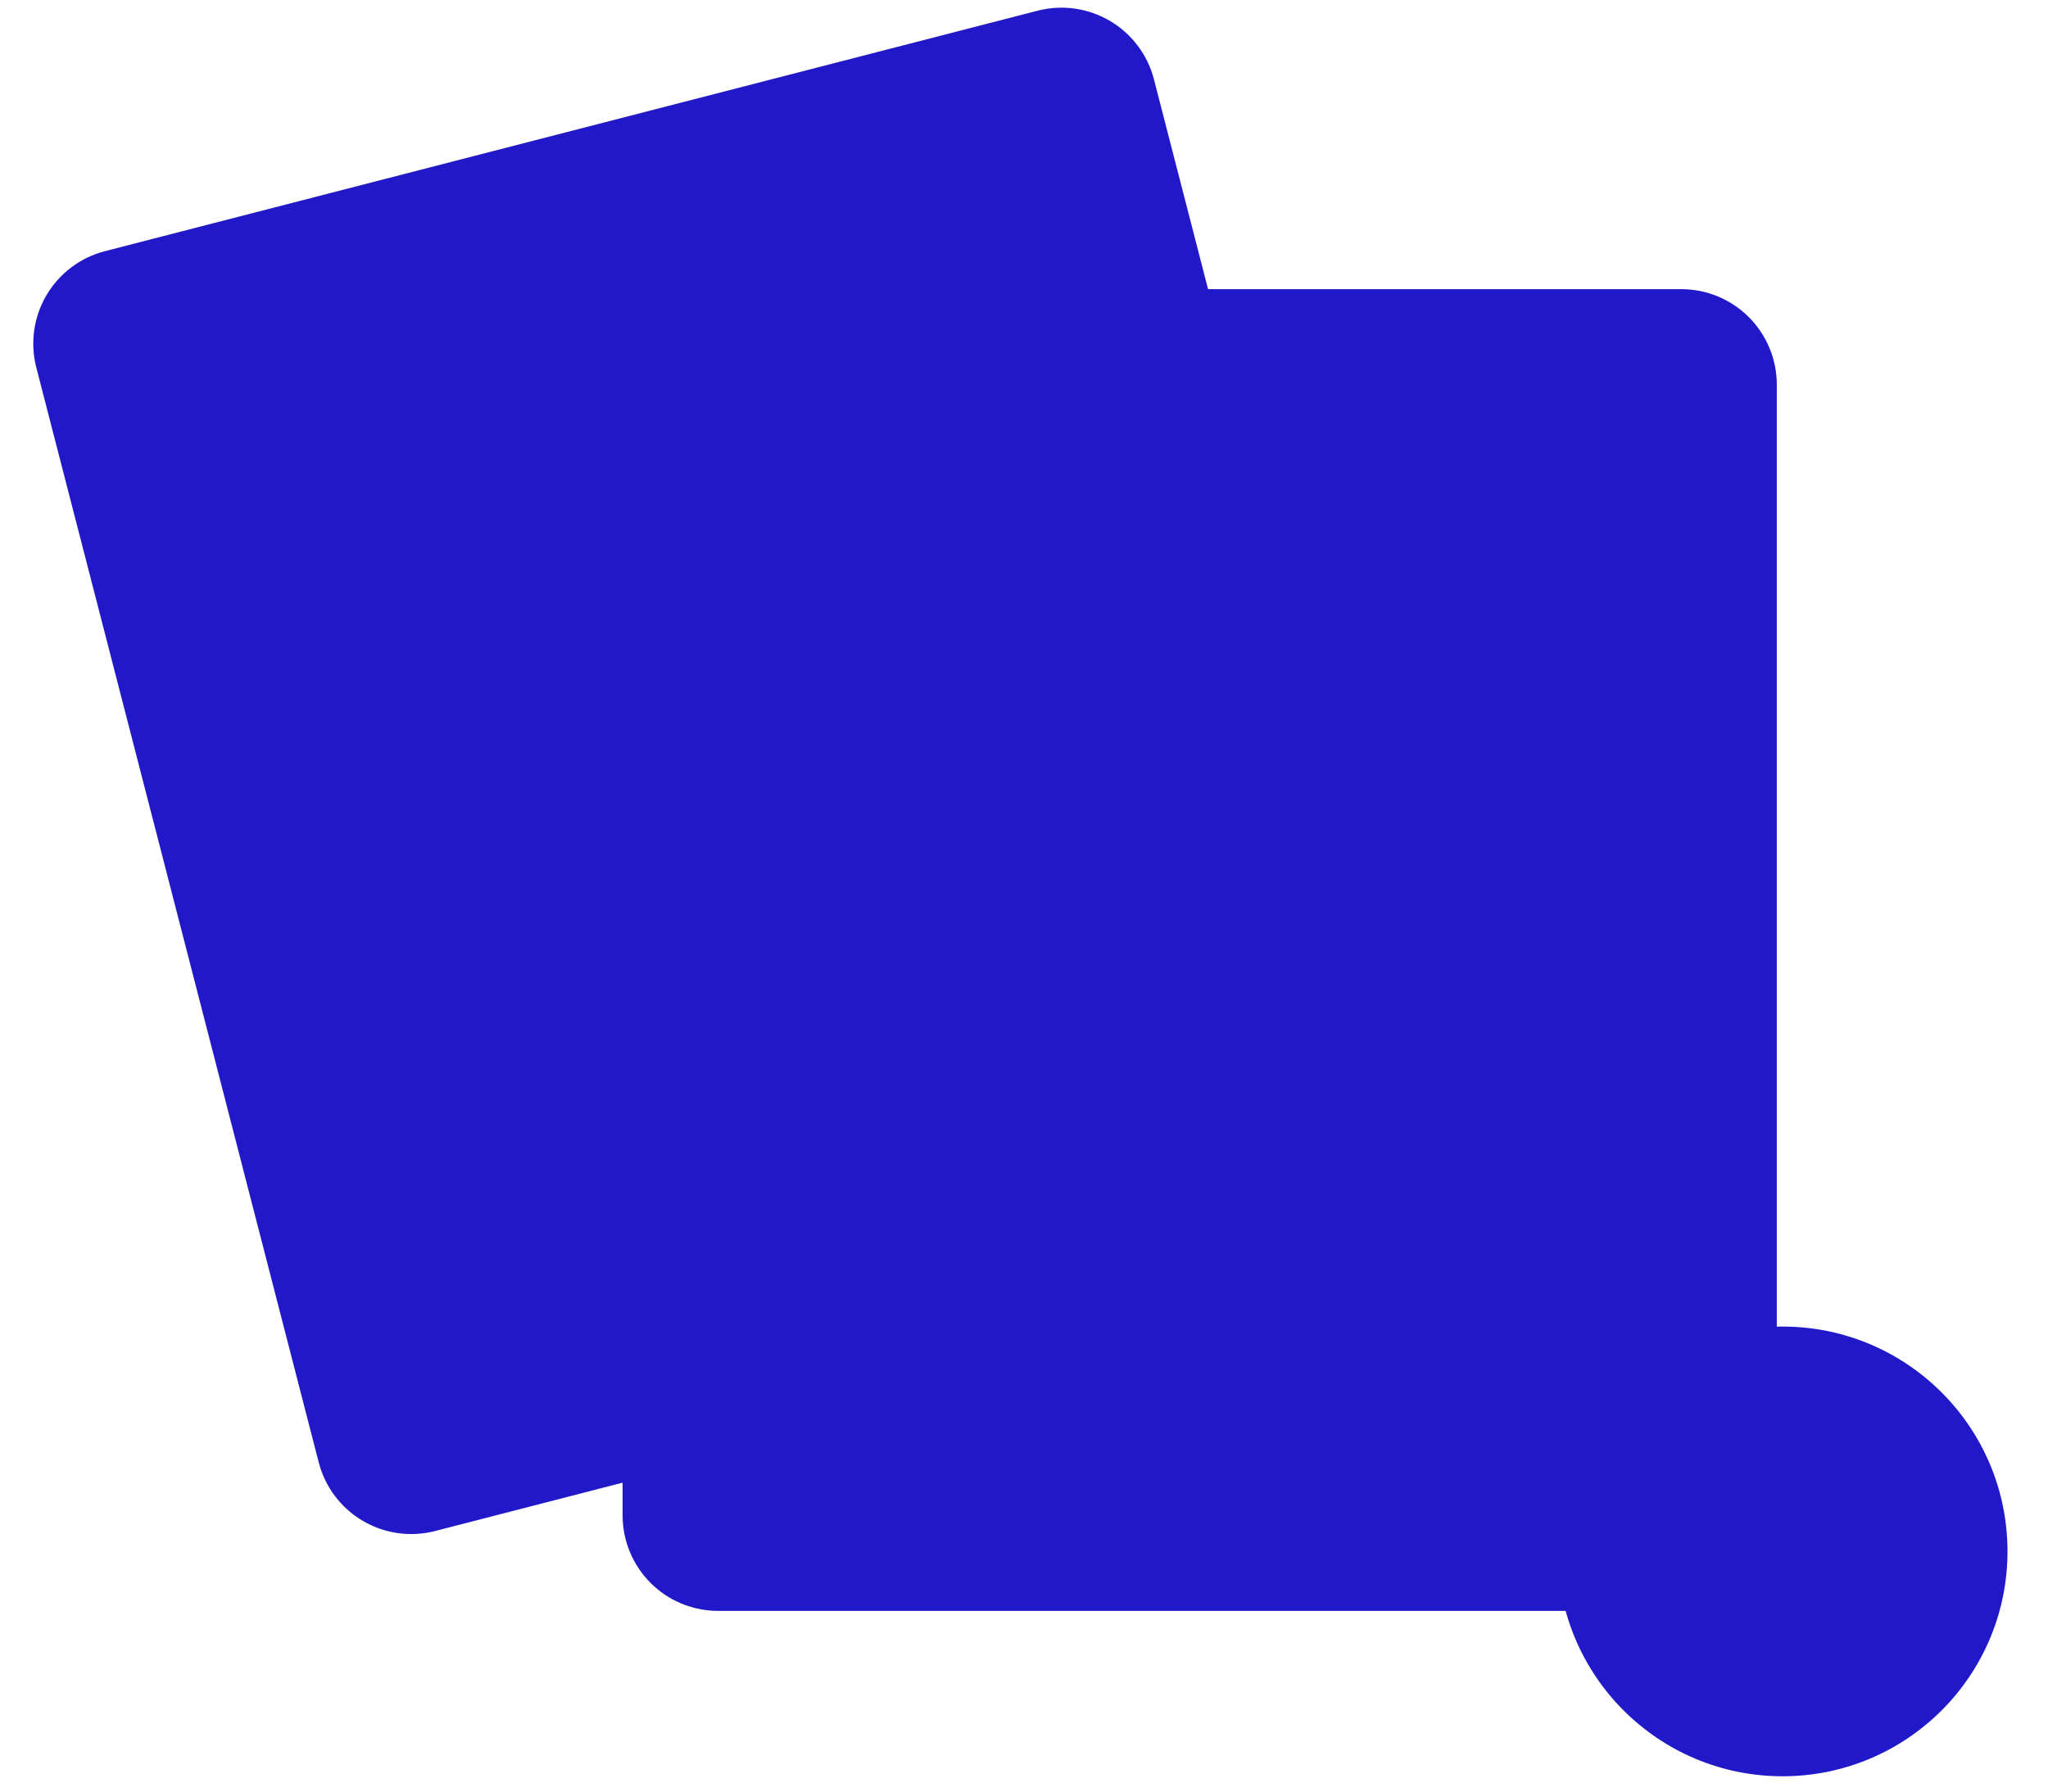
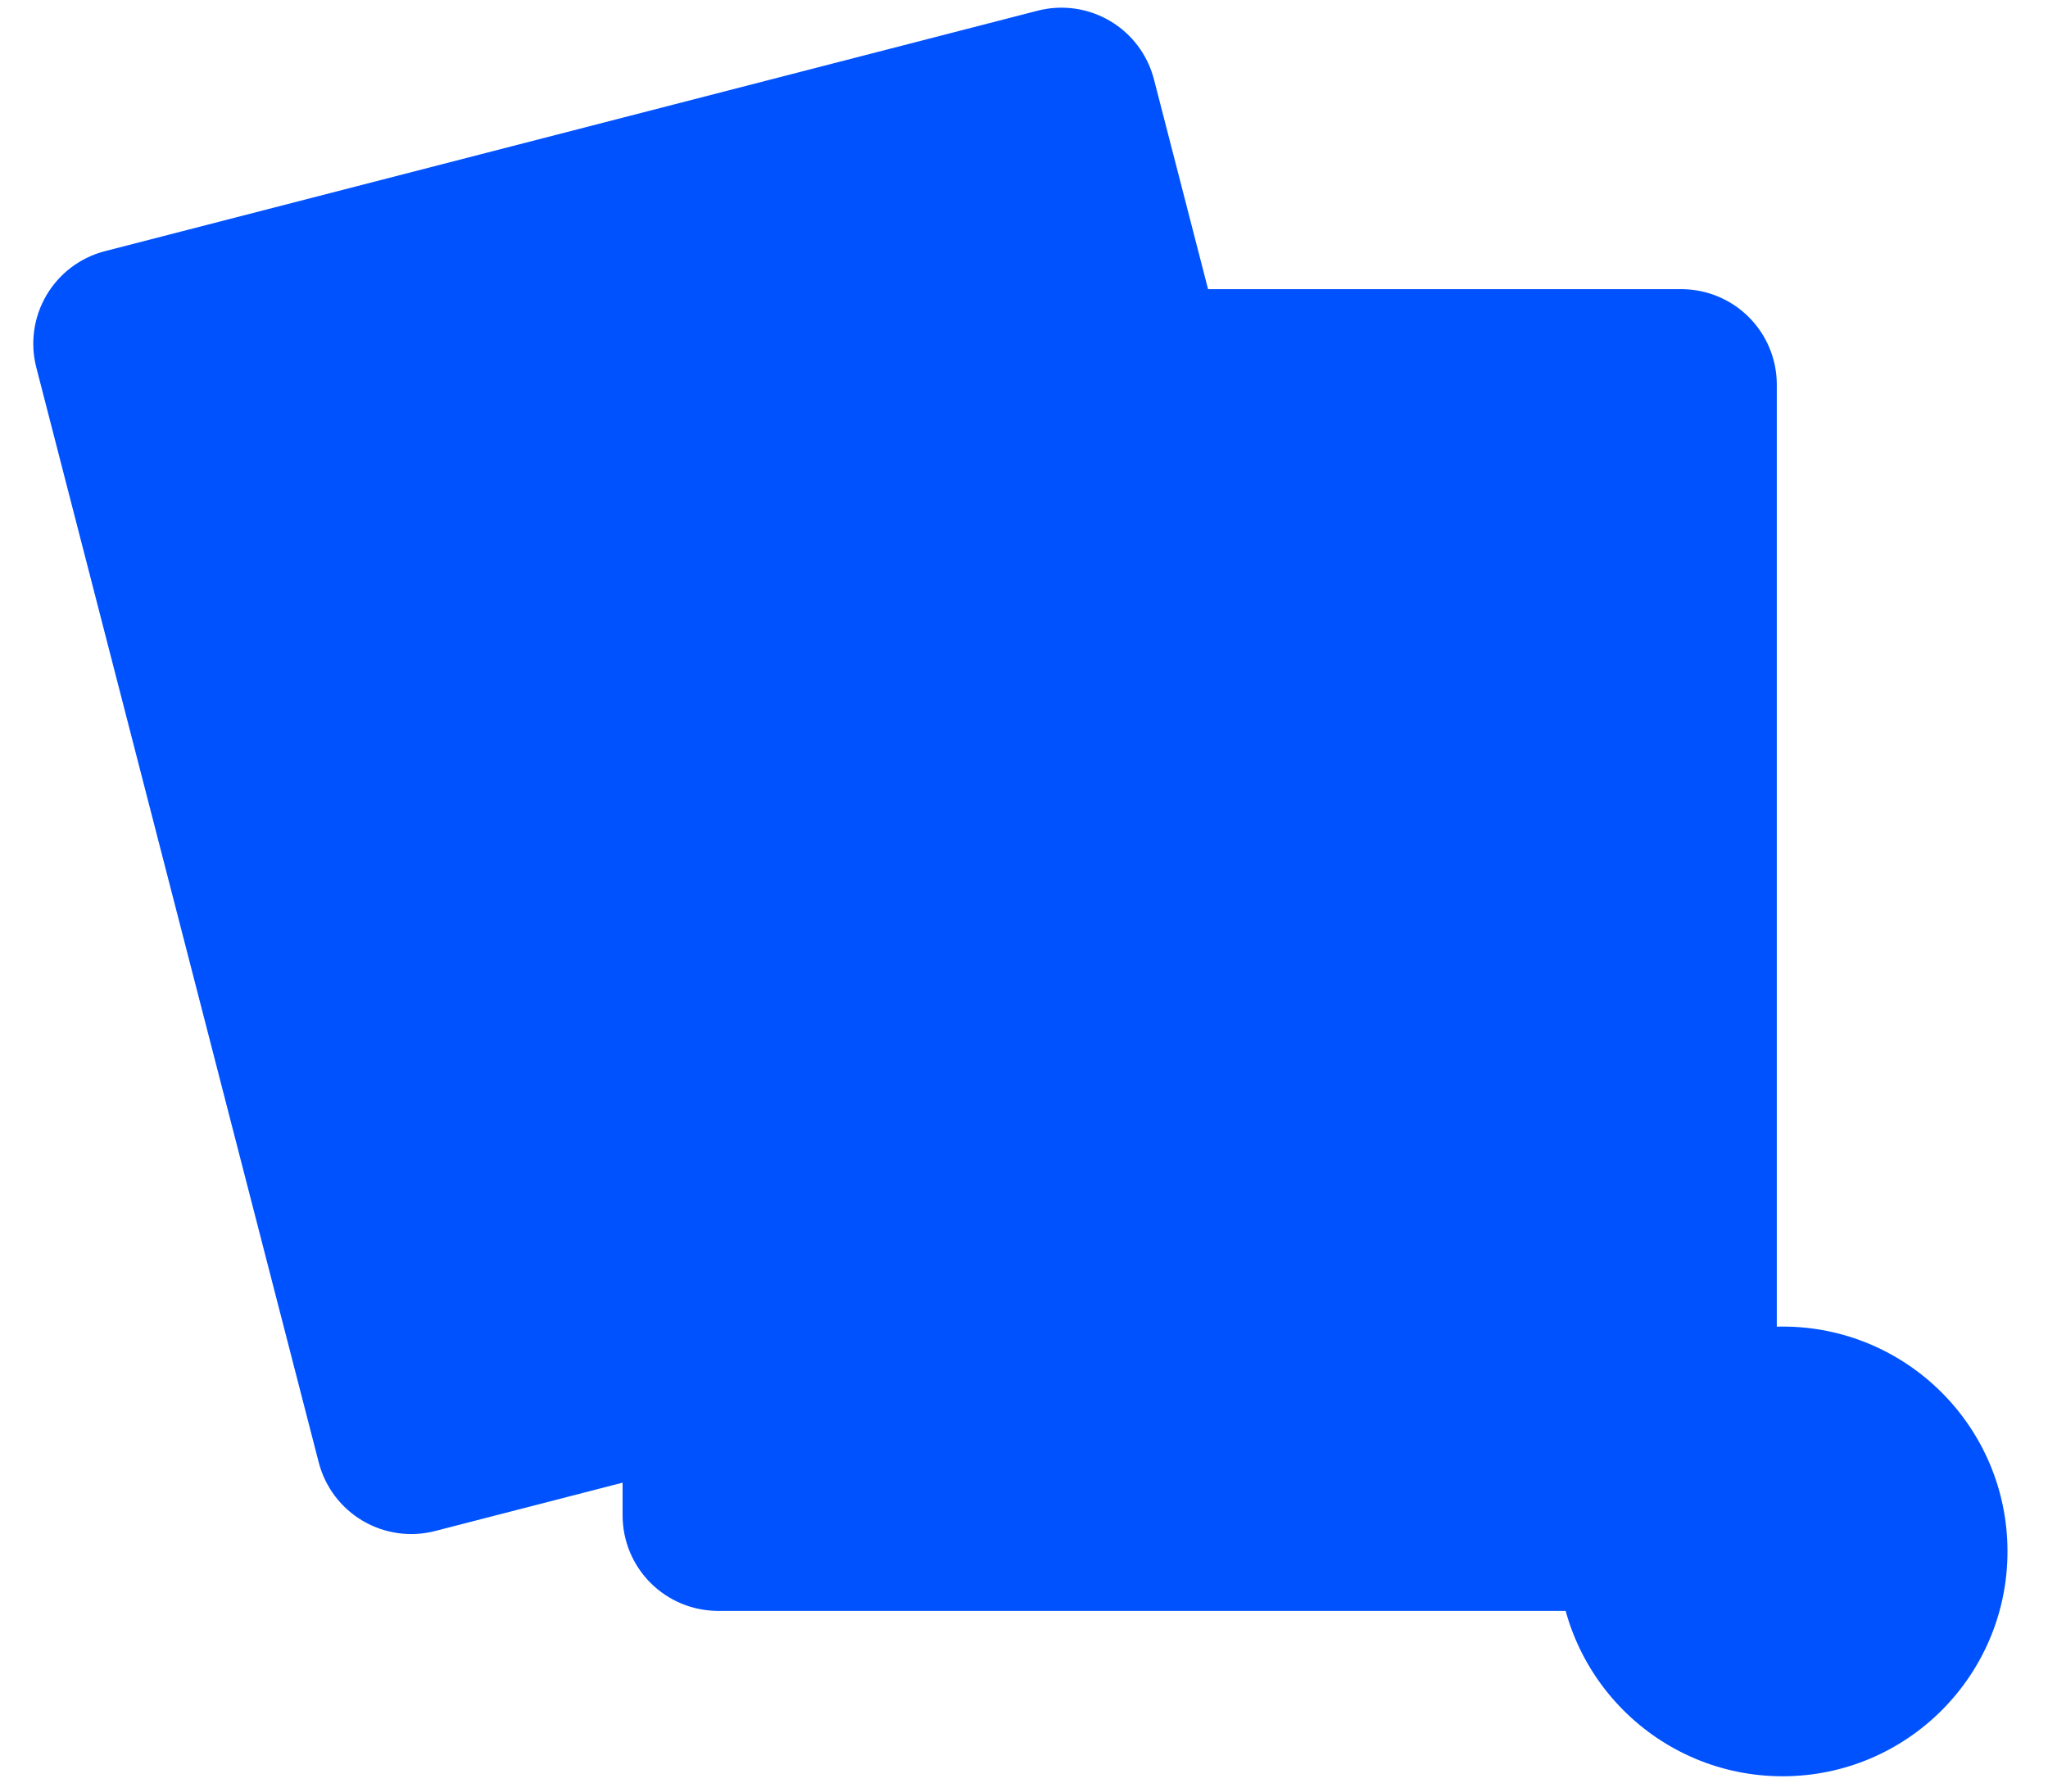
<svg xmlns="http://www.w3.org/2000/svg" width="800" height="700" viewBox="0 0 800 700" fill="none">
-   <path d="M41.206 99.111L41.203 99.112C31.895 101.524 23.923 107.529 19.037 115.811C14.151 124.093 12.749 133.975 15.14 143.288L15.141 143.291L125.482 571.168L125.482 571.17C127.894 580.479 133.899 588.45 142.181 593.336C150.463 598.222 160.345 599.624 169.659 597.233L169.661 597.232L169.727 597.216L169.727 597.215L533.992 503.279L533.993 503.279L534.059 503.262L534.06 503.261C543.369 500.85 551.34 494.844 556.226 486.562C561.112 478.28 562.514 468.399 560.123 459.085L560.122 459.083L449.781 31.205L449.781 31.203C447.369 21.895 441.364 13.923 433.082 9.037C424.8 4.151 414.919 2.75 405.605 5.14L406.102 7.077L405.603 5.141L375.463 12.913L71.344 91.339L41.206 99.111Z" fill="#2118c9" stroke="#2118c9" stroke-width="2" />
-   <path d="M383.344 145.635L199.071 193.156C197.013 193.686 194.828 193.378 192.998 192.298C191.167 191.218 189.841 189.455 189.31 187.397C188.779 185.339 189.088 183.154 190.168 181.323C191.248 179.493 193.011 178.166 195.069 177.635L379.342 130.115C381.399 129.586 383.582 129.896 385.411 130.976C387.241 132.057 388.566 133.819 389.096 135.876C389.627 137.933 389.319 140.116 388.24 141.946C387.162 143.776 385.401 145.103 383.344 145.635V145.635Z" fill="#2118c9" />
-   <path d="M422.109 163.571L205.825 219.347C203.767 219.877 201.583 219.569 199.752 218.489C197.921 217.409 196.595 215.646 196.064 213.588C195.533 211.529 195.842 209.345 196.922 207.514C198.002 205.683 199.765 204.357 201.823 203.826L418.107 148.051C420.165 147.52 422.35 147.829 424.18 148.909C426.011 149.989 427.338 151.752 427.868 153.81C428.399 155.868 428.091 158.053 427.011 159.883C425.931 161.714 424.168 163.04 422.109 163.571V163.571Z" fill="#2118c9" />
-   <path d="M413.613 263.009L229.34 310.529C228.32 310.792 227.26 310.852 226.218 310.704C225.175 310.557 224.173 310.206 223.266 309.671C222.36 309.137 221.567 308.429 220.935 307.588C220.302 306.747 219.841 305.789 219.578 304.77C219.315 303.751 219.256 302.69 219.403 301.648C219.55 300.606 219.901 299.603 220.436 298.697C220.971 297.79 221.679 296.998 222.52 296.365C223.361 295.733 224.318 295.272 225.337 295.009L409.61 247.488C410.629 247.226 411.69 247.166 412.732 247.313C413.774 247.461 414.777 247.812 415.684 248.346C416.59 248.881 417.382 249.589 418.015 250.43C418.648 251.271 419.109 252.228 419.372 253.248C419.634 254.267 419.694 255.327 419.547 256.37C419.4 257.412 419.049 258.415 418.514 259.321C417.979 260.227 417.271 261.02 416.43 261.652C415.589 262.285 414.632 262.746 413.613 263.009V263.009Z" fill="#2118c9" />
-   <path d="M452.378 280.945L236.094 336.72C235.075 336.983 234.014 337.042 232.972 336.895C231.93 336.748 230.927 336.397 230.02 335.862C229.114 335.327 228.322 334.619 227.689 333.778C227.056 332.937 226.595 331.98 226.332 330.961C226.069 329.942 226.01 328.881 226.157 327.839C226.304 326.797 226.655 325.794 227.19 324.887C227.725 323.981 228.433 323.189 229.274 322.556C230.115 321.923 231.072 321.462 232.091 321.199L448.375 265.424C450.433 264.893 452.618 265.202 454.449 266.282C456.279 267.362 457.606 269.125 458.137 271.183C458.667 273.241 458.359 275.426 457.279 277.257C456.199 279.087 454.436 280.414 452.378 280.945Z" fill="#2118c9" />
-   <path d="M443.881 380.382L259.608 427.903C257.55 428.432 255.367 428.122 253.537 427.042C251.708 425.962 250.382 424.199 249.852 422.142C249.321 420.085 249.629 417.901 250.708 416.071C251.787 414.241 253.549 412.914 255.605 412.382L439.878 364.862C441.937 364.331 444.121 364.64 445.952 365.72C447.783 366.8 449.109 368.563 449.64 370.621C450.171 372.679 449.862 374.864 448.782 376.694C447.702 378.525 445.939 379.852 443.881 380.382Z" fill="#2118c9" />
-   <path d="M482.646 398.318L266.362 454.093C265.342 454.357 264.281 454.418 263.238 454.271C262.195 454.124 261.192 453.774 260.285 453.239C259.377 452.704 258.584 451.996 257.951 451.155C257.318 450.314 256.856 449.356 256.594 448.336C256.331 447.316 256.271 446.255 256.419 445.212C256.566 444.17 256.918 443.166 257.453 442.26C257.989 441.353 258.698 440.561 259.539 439.928C260.381 439.295 261.34 438.835 262.359 438.573L478.643 382.798C480.702 382.267 482.886 382.575 484.717 383.655C486.548 384.736 487.874 386.498 488.405 388.557C488.936 390.615 488.627 392.799 487.547 394.63C486.467 396.461 484.704 397.787 482.646 398.318V398.318Z" fill="#2118c9" />
-   <path d="M167.613 241.881L102.401 258.698C101.414 258.951 100.367 258.803 99.49 258.285C98.612 257.767 97.976 256.923 97.72 255.936L82.751 197.888C82.497 196.901 82.646 195.854 83.164 194.977C83.681 194.099 84.526 193.463 85.512 193.208L150.725 176.391C151.711 176.137 152.758 176.286 153.636 176.803C154.513 177.321 155.15 178.166 155.405 179.152L170.375 237.2C170.628 238.187 170.48 239.234 169.962 240.112C169.444 240.989 168.599 241.625 167.613 241.881V241.881Z" fill="#2118c9" />
-   <path d="M197.881 359.254L132.669 376.071C131.682 376.325 130.635 376.176 129.758 375.659C128.88 375.141 128.244 374.296 127.988 373.31L113.019 315.262C112.765 314.275 112.914 313.228 113.432 312.35C113.949 311.473 114.794 310.837 115.78 310.581L180.993 293.764C181.98 293.511 183.027 293.659 183.904 294.177C184.781 294.695 185.418 295.539 185.673 296.526L200.643 354.574C200.896 355.561 200.748 356.608 200.23 357.485C199.712 358.363 198.868 358.999 197.881 359.254V359.254Z" fill="#2118c9" />
-   <path d="M228.15 476.628L162.937 493.445C161.95 493.698 160.903 493.55 160.026 493.032C159.148 492.514 158.512 491.67 158.257 490.683L143.287 432.635C143.034 431.648 143.182 430.601 143.7 429.724C144.218 428.846 145.062 428.21 146.049 427.954L211.261 411.137C212.248 410.884 213.295 411.033 214.172 411.55C215.05 412.068 215.686 412.913 215.942 413.899L230.911 471.947C231.164 472.934 231.016 473.981 230.498 474.858C229.981 475.736 229.136 476.372 228.15 476.628V476.628Z" fill="#2118c9" />
-   <path d="M280.472 113.978L280.47 113.978C270.854 113.989 261.636 117.813 254.836 124.613C248.037 131.412 244.212 140.631 244.201 150.247V150.249L244.201 592.125L244.201 592.127C244.212 601.743 248.037 610.962 254.836 617.761C261.636 624.56 270.854 628.385 280.47 628.396H280.472H656.791H656.794C666.409 628.385 675.628 624.56 682.427 617.761C689.227 610.961 693.051 601.743 693.062 592.127V592.125V150.249V150.247C693.051 140.631 689.227 131.412 682.427 124.613C675.628 117.814 666.409 113.989 656.794 113.978L656.791 115.978V113.978L280.472 113.978Z" fill="#2118c9" stroke="#2118c9" stroke-width="2" />
-   <path d="M696.326 694.012C744.844 694.012 784.176 654.68 784.176 606.162C784.176 557.643 744.844 518.311 696.326 518.311C647.808 518.311 608.476 557.643 608.476 606.162C608.476 654.68 647.808 694.012 696.326 694.012Z" fill="#2118c9" />
-   <path d="M738.341 594.703H707.784V564.146C707.784 561.107 706.577 558.193 704.428 556.044C702.279 553.895 699.365 552.688 696.326 552.688C693.287 552.688 690.372 553.895 688.223 556.044C686.074 558.193 684.867 561.107 684.867 564.146V594.703H654.31C651.271 594.703 648.357 595.91 646.208 598.059C644.059 600.208 642.852 603.123 642.852 606.162C642.852 609.201 644.059 612.115 646.208 614.264C648.357 616.413 651.271 617.62 654.31 617.62H684.867V648.177C684.867 651.216 686.074 654.131 688.223 656.28C690.372 658.429 693.287 659.636 696.326 659.636C699.365 659.636 702.279 658.429 704.428 656.28C706.577 654.131 707.784 651.216 707.784 648.177V617.62H738.341C741.38 617.62 744.295 616.413 746.444 614.264C748.593 612.115 749.8 609.201 749.8 606.162C749.8 603.123 748.593 600.208 746.444 598.059C744.295 595.91 741.38 594.703 738.341 594.703V594.703Z" fill="#2118c9" />
-   <path d="M600.155 358.788H409.853C408.8 358.789 407.757 358.582 406.784 358.18C405.81 357.778 404.926 357.188 404.181 356.443C403.435 355.699 402.844 354.815 402.441 353.842C402.038 352.869 401.83 351.827 401.83 350.773C401.83 349.72 402.038 348.677 402.441 347.704C402.844 346.732 403.435 345.848 404.181 345.103C404.926 344.359 405.81 343.769 406.784 343.367C407.757 342.965 408.8 342.758 409.853 342.759H600.155C602.279 342.762 604.315 343.607 605.816 345.11C607.317 346.612 608.16 348.649 608.16 350.773C608.16 352.897 607.317 354.934 605.816 356.437C604.315 357.94 602.279 358.785 600.155 358.788V358.788Z" fill="#2118c9" />
-   <path d="M633.213 385.835H409.853C408.8 385.836 407.757 385.63 406.784 385.228C405.81 384.825 404.926 384.235 404.181 383.491C403.435 382.747 402.844 381.863 402.441 380.89C402.038 379.917 401.83 378.874 401.83 377.821C401.83 376.768 402.038 375.725 402.441 374.752C402.844 373.779 403.435 372.895 404.181 372.151C404.926 371.407 405.81 370.817 406.784 370.414C407.757 370.012 408.8 369.806 409.853 369.807H633.213C635.339 369.807 637.377 370.651 638.88 372.154C640.383 373.657 641.227 375.696 641.227 377.821C641.227 379.946 640.383 381.985 638.88 383.488C637.377 384.991 635.339 385.835 633.213 385.835Z" fill="#2118c9" />
-   <path d="M600.155 480.001H409.853C408.8 480.002 407.757 479.796 406.784 479.394C405.81 478.991 404.926 478.401 404.181 477.657C403.435 476.913 402.844 476.029 402.441 475.056C402.038 474.083 401.83 473.04 401.83 471.987C401.83 470.934 402.038 469.891 402.441 468.918C402.844 467.945 403.435 467.061 404.181 466.317C404.926 465.573 405.81 464.983 406.784 464.58C407.757 464.178 408.8 463.972 409.853 463.973H600.155C602.28 463.973 604.319 464.817 605.822 466.32C607.325 467.823 608.169 469.862 608.169 471.987C608.169 474.112 607.325 476.151 605.822 477.654C604.319 479.157 602.28 480.001 600.155 480.001V480.001Z" fill="#2118c9" />
-   <path d="M633.213 507.049H409.853C408.8 507.05 407.757 506.844 406.784 506.441C405.81 506.039 404.926 505.449 404.181 504.705C403.435 503.96 402.844 503.076 402.441 502.104C402.038 501.131 401.83 500.088 401.83 499.035C401.83 497.981 402.038 496.939 402.441 495.966C402.844 494.993 403.435 494.109 404.181 493.365C404.926 492.62 405.81 492.03 406.784 491.628C407.757 491.226 408.8 491.019 409.853 491.021H633.213C634.266 491.019 635.309 491.226 636.283 491.628C637.256 492.03 638.141 492.62 638.886 493.365C639.631 494.109 640.222 494.993 640.625 495.966C641.029 496.939 641.236 497.981 641.236 499.035C641.236 500.088 641.029 501.131 640.625 502.104C640.222 503.076 639.631 503.96 638.886 504.705C638.141 505.449 637.256 506.039 636.283 506.441C635.309 506.844 634.266 507.05 633.213 507.049Z" fill="#2118c9" />
-   <path d="M367.225 398.114H299.879C298.86 398.113 297.883 397.707 297.163 396.987C296.442 396.267 296.037 395.29 296.036 394.271V334.324C296.037 333.305 296.442 332.328 297.163 331.608C297.883 330.887 298.86 330.482 299.879 330.481H367.225C368.243 330.482 369.22 330.887 369.941 331.608C370.661 332.328 371.066 333.305 371.067 334.324V394.271C371.066 395.29 370.661 396.267 369.941 396.987C369.22 397.707 368.243 398.113 367.225 398.114V398.114Z" fill="#2118c9" />
-   <path d="M367.225 519.327H299.879C298.86 519.326 297.883 518.921 297.163 518.2C296.442 517.48 296.037 516.503 296.036 515.484V455.537C296.037 454.518 296.442 453.542 297.163 452.821C297.883 452.101 298.86 451.695 299.879 451.694H367.225C368.243 451.695 369.22 452.101 369.941 452.821C370.661 453.542 371.066 454.518 371.067 455.537V515.484C371.066 516.503 370.661 517.48 369.941 518.2C369.22 518.921 368.243 519.326 367.225 519.327V519.327Z" fill="#2118c9" />
-   <path d="M600.366 223.853H460.064C457.939 223.853 455.901 223.009 454.398 221.506C452.895 220.003 452.05 217.965 452.05 215.839C452.05 213.714 452.895 211.675 454.398 210.172C455.901 208.669 457.939 207.825 460.064 207.825H600.366C602.492 207.825 604.53 208.669 606.033 210.172C607.536 211.675 608.38 213.714 608.38 215.839C608.38 217.965 607.536 220.003 606.033 221.506C604.53 223.009 602.492 223.853 600.366 223.853Z" fill="#2118c9" />
-   <path d="M633.424 250.901H460.064C459.012 250.901 457.97 250.693 456.998 250.291C456.025 249.888 455.142 249.298 454.398 248.553C453.653 247.809 453.063 246.926 452.66 245.954C452.258 244.981 452.05 243.939 452.05 242.887C452.05 241.834 452.258 240.792 452.66 239.82C453.063 238.847 453.653 237.964 454.398 237.22C455.142 236.476 456.025 235.885 456.998 235.483C457.97 235.08 459.012 234.873 460.064 234.873H633.424C635.55 234.873 637.588 235.717 639.091 237.22C640.594 238.723 641.438 240.761 641.438 242.887C641.438 245.012 640.594 247.051 639.091 248.553C637.588 250.056 635.55 250.901 633.424 250.901V250.901Z" fill="#2118c9" />
-   <path d="M429.013 283.679H299.667C298.649 283.678 297.672 283.273 296.951 282.552C296.231 281.832 295.826 280.855 295.825 279.836V178.889C295.826 177.87 296.231 176.894 296.951 176.173C297.672 175.453 298.649 175.048 299.667 175.046H429.013C430.032 175.048 431.009 175.453 431.729 176.173C432.45 176.894 432.855 177.87 432.856 178.889V279.836C432.855 280.855 432.45 281.832 431.729 282.552C431.009 283.273 430.032 283.678 429.013 283.679V283.679Z" fill="#2118c9" />
+   <path d="M41.206 99.111L41.203 99.112C31.895 101.524 23.923 107.529 19.037 115.811C14.151 124.093 12.749 133.975 15.14 143.288L15.141 143.291L125.482 571.168L125.482 571.17C127.894 580.479 133.899 588.45 142.181 593.336C150.463 598.222 160.345 599.624 169.659 597.233L169.661 597.232L169.727 597.216L169.727 597.215L533.992 503.279L533.993 503.279L534.059 503.262L534.06 503.261C543.369 500.85 551.34 494.844 556.226 486.562C561.112 478.28 562.514 468.399 560.123 459.085L560.122 459.083L449.781 31.205L449.781 31.203C447.369 21.895 441.364 13.923 433.082 9.037C424.8 4.151 414.919 2.75 405.605 5.14L406.102 7.077L405.603 5.141L375.463 12.913L71.344 91.339L41.206 99.111Z" fill="#0052ff" stroke="#0052ff" stroke-width="2" />
+   <path d="M383.344 145.635L199.071 193.156C197.013 193.686 194.828 193.378 192.998 192.298C191.167 191.218 189.841 189.455 189.31 187.397C188.779 185.339 189.088 183.154 190.168 181.323C191.248 179.493 193.011 178.166 195.069 177.635L379.342 130.115C381.399 129.586 383.582 129.896 385.411 130.976C387.241 132.057 388.566 133.819 389.096 135.876C389.627 137.933 389.319 140.116 388.24 141.946C387.162 143.776 385.401 145.103 383.344 145.635V145.635Z" fill="#0052ff" />
+   <path d="M422.109 163.571L205.825 219.347C203.767 219.877 201.583 219.569 199.752 218.489C197.921 217.409 196.595 215.646 196.064 213.588C195.533 211.529 195.842 209.345 196.922 207.514C198.002 205.683 199.765 204.357 201.823 203.826L418.107 148.051C420.165 147.52 422.35 147.829 424.18 148.909C426.011 149.989 427.338 151.752 427.868 153.81C428.399 155.868 428.091 158.053 427.011 159.883C425.931 161.714 424.168 163.04 422.109 163.571V163.571Z" fill="#0052ff" />
+   <path d="M413.613 263.009L229.34 310.529C228.32 310.792 227.26 310.852 226.218 310.704C225.175 310.557 224.173 310.206 223.266 309.671C222.36 309.137 221.567 308.429 220.935 307.588C220.302 306.747 219.841 305.789 219.578 304.77C219.315 303.751 219.256 302.69 219.403 301.648C219.55 300.606 219.901 299.603 220.436 298.697C220.971 297.79 221.679 296.998 222.52 296.365C223.361 295.733 224.318 295.272 225.337 295.009L409.61 247.488C410.629 247.226 411.69 247.166 412.732 247.313C413.774 247.461 414.777 247.812 415.684 248.346C416.59 248.881 417.382 249.589 418.015 250.43C418.648 251.271 419.109 252.228 419.372 253.248C419.634 254.267 419.694 255.327 419.547 256.37C419.4 257.412 419.049 258.415 418.514 259.321C417.979 260.227 417.271 261.02 416.43 261.652C415.589 262.285 414.632 262.746 413.613 263.009V263.009Z" fill="#0052ff" />
+   <path d="M452.378 280.945L236.094 336.72C235.075 336.983 234.014 337.042 232.972 336.895C231.93 336.748 230.927 336.397 230.02 335.862C229.114 335.327 228.322 334.619 227.689 333.778C227.056 332.937 226.595 331.98 226.332 330.961C226.069 329.942 226.01 328.881 226.157 327.839C226.304 326.797 226.655 325.794 227.19 324.887C227.725 323.981 228.433 323.189 229.274 322.556C230.115 321.923 231.072 321.462 232.091 321.199L448.375 265.424C450.433 264.893 452.618 265.202 454.449 266.282C456.279 267.362 457.606 269.125 458.137 271.183C458.667 273.241 458.359 275.426 457.279 277.257C456.199 279.087 454.436 280.414 452.378 280.945Z" fill="#0052ff" />
+   <path d="M443.881 380.382L259.608 427.903C257.55 428.432 255.367 428.122 253.537 427.042C251.708 425.962 250.382 424.199 249.852 422.142C249.321 420.085 249.629 417.901 250.708 416.071C251.787 414.241 253.549 412.914 255.605 412.382L439.878 364.862C441.937 364.331 444.121 364.64 445.952 365.72C447.783 366.8 449.109 368.563 449.64 370.621C450.171 372.679 449.862 374.864 448.782 376.694C447.702 378.525 445.939 379.852 443.881 380.382Z" fill="#0052ff" />
+   <path d="M482.646 398.318L266.362 454.093C265.342 454.357 264.281 454.418 263.238 454.271C262.195 454.124 261.192 453.774 260.285 453.239C259.377 452.704 258.584 451.996 257.951 451.155C257.318 450.314 256.856 449.356 256.594 448.336C256.331 447.316 256.271 446.255 256.419 445.212C256.566 444.17 256.918 443.166 257.453 442.26C257.989 441.353 258.698 440.561 259.539 439.928C260.381 439.295 261.34 438.835 262.359 438.573L478.643 382.798C480.702 382.267 482.886 382.575 484.717 383.655C486.548 384.736 487.874 386.498 488.405 388.557C488.936 390.615 488.627 392.799 487.547 394.63C486.467 396.461 484.704 397.787 482.646 398.318V398.318Z" fill="#0052ff" />
+   <path d="M167.613 241.881L102.401 258.698C101.414 258.951 100.367 258.803 99.49 258.285C98.612 257.767 97.976 256.923 97.72 255.936L82.751 197.888C82.497 196.901 82.646 195.854 83.164 194.977C83.681 194.099 84.526 193.463 85.512 193.208L150.725 176.391C151.711 176.137 152.758 176.286 153.636 176.803C154.513 177.321 155.15 178.166 155.405 179.152L170.375 237.2C170.628 238.187 170.48 239.234 169.962 240.112C169.444 240.989 168.599 241.625 167.613 241.881V241.881Z" fill="#0052ff" />
+   <path d="M197.881 359.254L132.669 376.071C131.682 376.325 130.635 376.176 129.758 375.659C128.88 375.141 128.244 374.296 127.988 373.31L113.019 315.262C112.765 314.275 112.914 313.228 113.432 312.35C113.949 311.473 114.794 310.837 115.78 310.581L180.993 293.764C181.98 293.511 183.027 293.659 183.904 294.177C184.781 294.695 185.418 295.539 185.673 296.526L200.643 354.574C200.896 355.561 200.748 356.608 200.23 357.485C199.712 358.363 198.868 358.999 197.881 359.254V359.254Z" fill="#0052ff" />
+   <path d="M228.15 476.628L162.937 493.445C161.95 493.698 160.903 493.55 160.026 493.032C159.148 492.514 158.512 491.67 158.257 490.683L143.287 432.635C143.034 431.648 143.182 430.601 143.7 429.724C144.218 428.846 145.062 428.21 146.049 427.954L211.261 411.137C212.248 410.884 213.295 411.033 214.172 411.55C215.05 412.068 215.686 412.913 215.942 413.899L230.911 471.947C231.164 472.934 231.016 473.981 230.498 474.858C229.981 475.736 229.136 476.372 228.15 476.628V476.628Z" fill="#0052ff" />
+   <path d="M280.472 113.978L280.47 113.978C270.854 113.989 261.636 117.813 254.836 124.613C248.037 131.412 244.212 140.631 244.201 150.247V150.249L244.201 592.125L244.201 592.127C244.212 601.743 248.037 610.962 254.836 617.761C261.636 624.56 270.854 628.385 280.47 628.396H280.472H656.791H656.794C666.409 628.385 675.628 624.56 682.427 617.761C689.227 610.961 693.051 601.743 693.062 592.127V592.125V150.249V150.247C693.051 140.631 689.227 131.412 682.427 124.613C675.628 117.814 666.409 113.989 656.794 113.978L656.791 115.978V113.978L280.472 113.978Z" fill="#0052ff" stroke="#0052ff" stroke-width="2" />
+   <path d="M696.326 694.012C744.844 694.012 784.176 654.68 784.176 606.162C784.176 557.643 744.844 518.311 696.326 518.311C647.808 518.311 608.476 557.643 608.476 606.162C608.476 654.68 647.808 694.012 696.326 694.012Z" fill="#0052ff" />
+   <path d="M738.341 594.703H707.784V564.146C707.784 561.107 706.577 558.193 704.428 556.044C702.279 553.895 699.365 552.688 696.326 552.688C693.287 552.688 690.372 553.895 688.223 556.044C686.074 558.193 684.867 561.107 684.867 564.146V594.703H654.31C651.271 594.703 648.357 595.91 646.208 598.059C644.059 600.208 642.852 603.123 642.852 606.162C642.852 609.201 644.059 612.115 646.208 614.264C648.357 616.413 651.271 617.62 654.31 617.62H684.867V648.177C684.867 651.216 686.074 654.131 688.223 656.28C690.372 658.429 693.287 659.636 696.326 659.636C699.365 659.636 702.279 658.429 704.428 656.28C706.577 654.131 707.784 651.216 707.784 648.177V617.62H738.341C741.38 617.62 744.295 616.413 746.444 614.264C748.593 612.115 749.8 609.201 749.8 606.162C749.8 603.123 748.593 600.208 746.444 598.059C744.295 595.91 741.38 594.703 738.341 594.703V594.703Z" fill="#0052ff" />
+   <path d="M600.155 358.788H409.853C408.8 358.789 407.757 358.582 406.784 358.18C405.81 357.778 404.926 357.188 404.181 356.443C403.435 355.699 402.844 354.815 402.441 353.842C402.038 352.869 401.83 351.827 401.83 350.773C401.83 349.72 402.038 348.677 402.441 347.704C402.844 346.732 403.435 345.848 404.181 345.103C404.926 344.359 405.81 343.769 406.784 343.367C407.757 342.965 408.8 342.758 409.853 342.759H600.155C602.279 342.762 604.315 343.607 605.816 345.11C607.317 346.612 608.16 348.649 608.16 350.773C608.16 352.897 607.317 354.934 605.816 356.437C604.315 357.94 602.279 358.785 600.155 358.788V358.788Z" fill="#0052ff" />
+   <path d="M633.213 385.835H409.853C408.8 385.836 407.757 385.63 406.784 385.228C405.81 384.825 404.926 384.235 404.181 383.491C403.435 382.747 402.844 381.863 402.441 380.89C402.038 379.917 401.83 378.874 401.83 377.821C401.83 376.768 402.038 375.725 402.441 374.752C402.844 373.779 403.435 372.895 404.181 372.151C404.926 371.407 405.81 370.817 406.784 370.414C407.757 370.012 408.8 369.806 409.853 369.807H633.213C635.339 369.807 637.377 370.651 638.88 372.154C640.383 373.657 641.227 375.696 641.227 377.821C641.227 379.946 640.383 381.985 638.88 383.488C637.377 384.991 635.339 385.835 633.213 385.835Z" fill="#0052ff" />
+   <path d="M600.155 480.001H409.853C408.8 480.002 407.757 479.796 406.784 479.394C405.81 478.991 404.926 478.401 404.181 477.657C403.435 476.913 402.844 476.029 402.441 475.056C402.038 474.083 401.83 473.04 401.83 471.987C401.83 470.934 402.038 469.891 402.441 468.918C402.844 467.945 403.435 467.061 404.181 466.317C404.926 465.573 405.81 464.983 406.784 464.58C407.757 464.178 408.8 463.972 409.853 463.973H600.155C602.28 463.973 604.319 464.817 605.822 466.32C607.325 467.823 608.169 469.862 608.169 471.987C608.169 474.112 607.325 476.151 605.822 477.654C604.319 479.157 602.28 480.001 600.155 480.001V480.001Z" fill="#0052ff" />
+   <path d="M633.213 507.049H409.853C408.8 507.05 407.757 506.844 406.784 506.441C405.81 506.039 404.926 505.449 404.181 504.705C403.435 503.96 402.844 503.076 402.441 502.104C402.038 501.131 401.83 500.088 401.83 499.035C401.83 497.981 402.038 496.939 402.441 495.966C402.844 494.993 403.435 494.109 404.181 493.365C404.926 492.62 405.81 492.03 406.784 491.628C407.757 491.226 408.8 491.019 409.853 491.021H633.213C634.266 491.019 635.309 491.226 636.283 491.628C637.256 492.03 638.141 492.62 638.886 493.365C639.631 494.109 640.222 494.993 640.625 495.966C641.029 496.939 641.236 497.981 641.236 499.035C641.236 500.088 641.029 501.131 640.625 502.104C640.222 503.076 639.631 503.96 638.886 504.705C638.141 505.449 637.256 506.039 636.283 506.441C635.309 506.844 634.266 507.05 633.213 507.049Z" fill="#0052ff" />
+   <path d="M367.225 398.114H299.879C298.86 398.113 297.883 397.707 297.163 396.987C296.442 396.267 296.037 395.29 296.036 394.271V334.324C296.037 333.305 296.442 332.328 297.163 331.608C297.883 330.887 298.86 330.482 299.879 330.481H367.225C368.243 330.482 369.22 330.887 369.941 331.608C370.661 332.328 371.066 333.305 371.067 334.324V394.271C371.066 395.29 370.661 396.267 369.941 396.987C369.22 397.707 368.243 398.113 367.225 398.114V398.114Z" fill="#0052ff" />
+   <path d="M367.225 519.327H299.879C298.86 519.326 297.883 518.921 297.163 518.2C296.442 517.48 296.037 516.503 296.036 515.484V455.537C296.037 454.518 296.442 453.542 297.163 452.821C297.883 452.101 298.86 451.695 299.879 451.694H367.225C368.243 451.695 369.22 452.101 369.941 452.821C370.661 453.542 371.066 454.518 371.067 455.537V515.484C371.066 516.503 370.661 517.48 369.941 518.2C369.22 518.921 368.243 519.326 367.225 519.327V519.327Z" fill="#0052ff" />
+   <path d="M600.366 223.853H460.064C457.939 223.853 455.901 223.009 454.398 221.506C452.895 220.003 452.05 217.965 452.05 215.839C452.05 213.714 452.895 211.675 454.398 210.172C455.901 208.669 457.939 207.825 460.064 207.825H600.366C602.492 207.825 604.53 208.669 606.033 210.172C607.536 211.675 608.38 213.714 608.38 215.839C608.38 217.965 607.536 220.003 606.033 221.506C604.53 223.009 602.492 223.853 600.366 223.853Z" fill="#0052ff" />
+   <path d="M633.424 250.901H460.064C459.012 250.901 457.97 250.693 456.998 250.291C456.025 249.888 455.142 249.298 454.398 248.553C453.653 247.809 453.063 246.926 452.66 245.954C452.258 244.981 452.05 243.939 452.05 242.887C452.05 241.834 452.258 240.792 452.66 239.82C453.063 238.847 453.653 237.964 454.398 237.22C455.142 236.476 456.025 235.885 456.998 235.483C457.97 235.08 459.012 234.873 460.064 234.873H633.424C635.55 234.873 637.588 235.717 639.091 237.22C640.594 238.723 641.438 240.761 641.438 242.887C641.438 245.012 640.594 247.051 639.091 248.553C637.588 250.056 635.55 250.901 633.424 250.901V250.901Z" fill="#0052ff" />
+   <path d="M429.013 283.679H299.667C298.649 283.678 297.672 283.273 296.951 282.552C296.231 281.832 295.826 280.855 295.825 279.836V178.889C295.826 177.87 296.231 176.894 296.951 176.173C297.672 175.453 298.649 175.048 299.667 175.046H429.013C430.032 175.048 431.009 175.453 431.729 176.173C432.45 176.894 432.855 177.87 432.856 178.889V279.836C432.855 280.855 432.45 281.832 431.729 282.552C431.009 283.273 430.032 283.678 429.013 283.679V283.679Z" fill="#0052ff" />
</svg>
